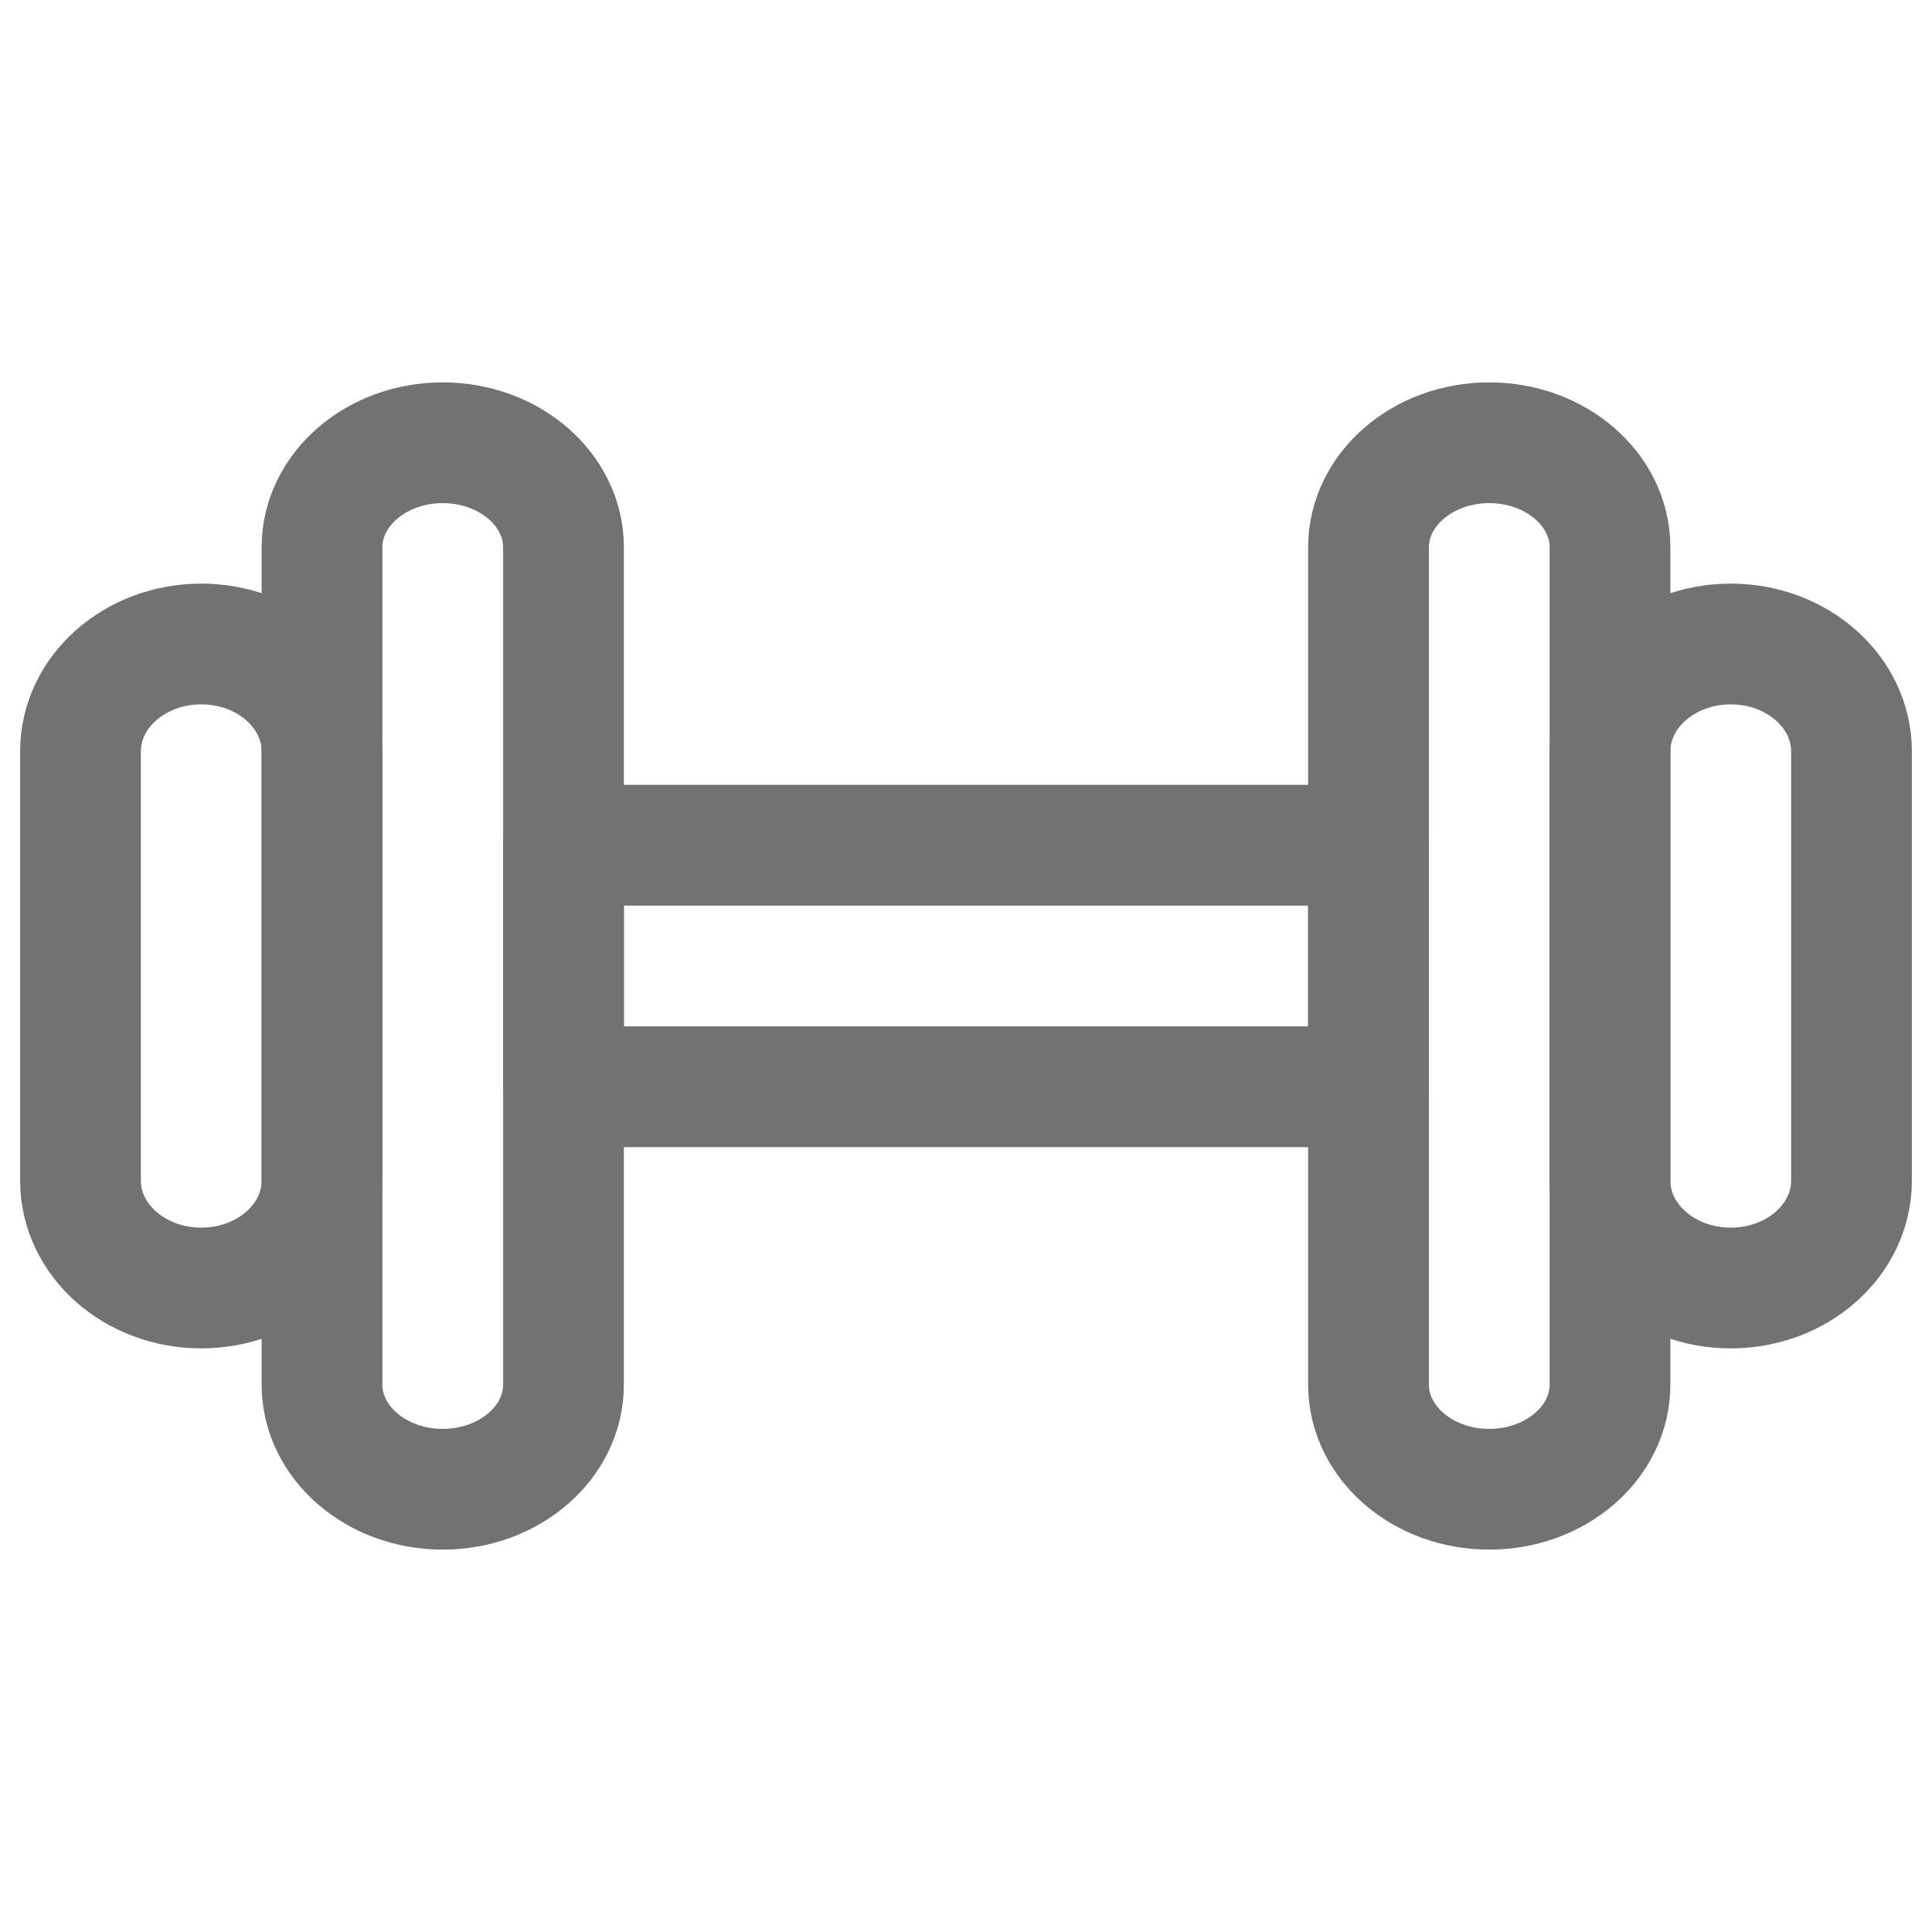
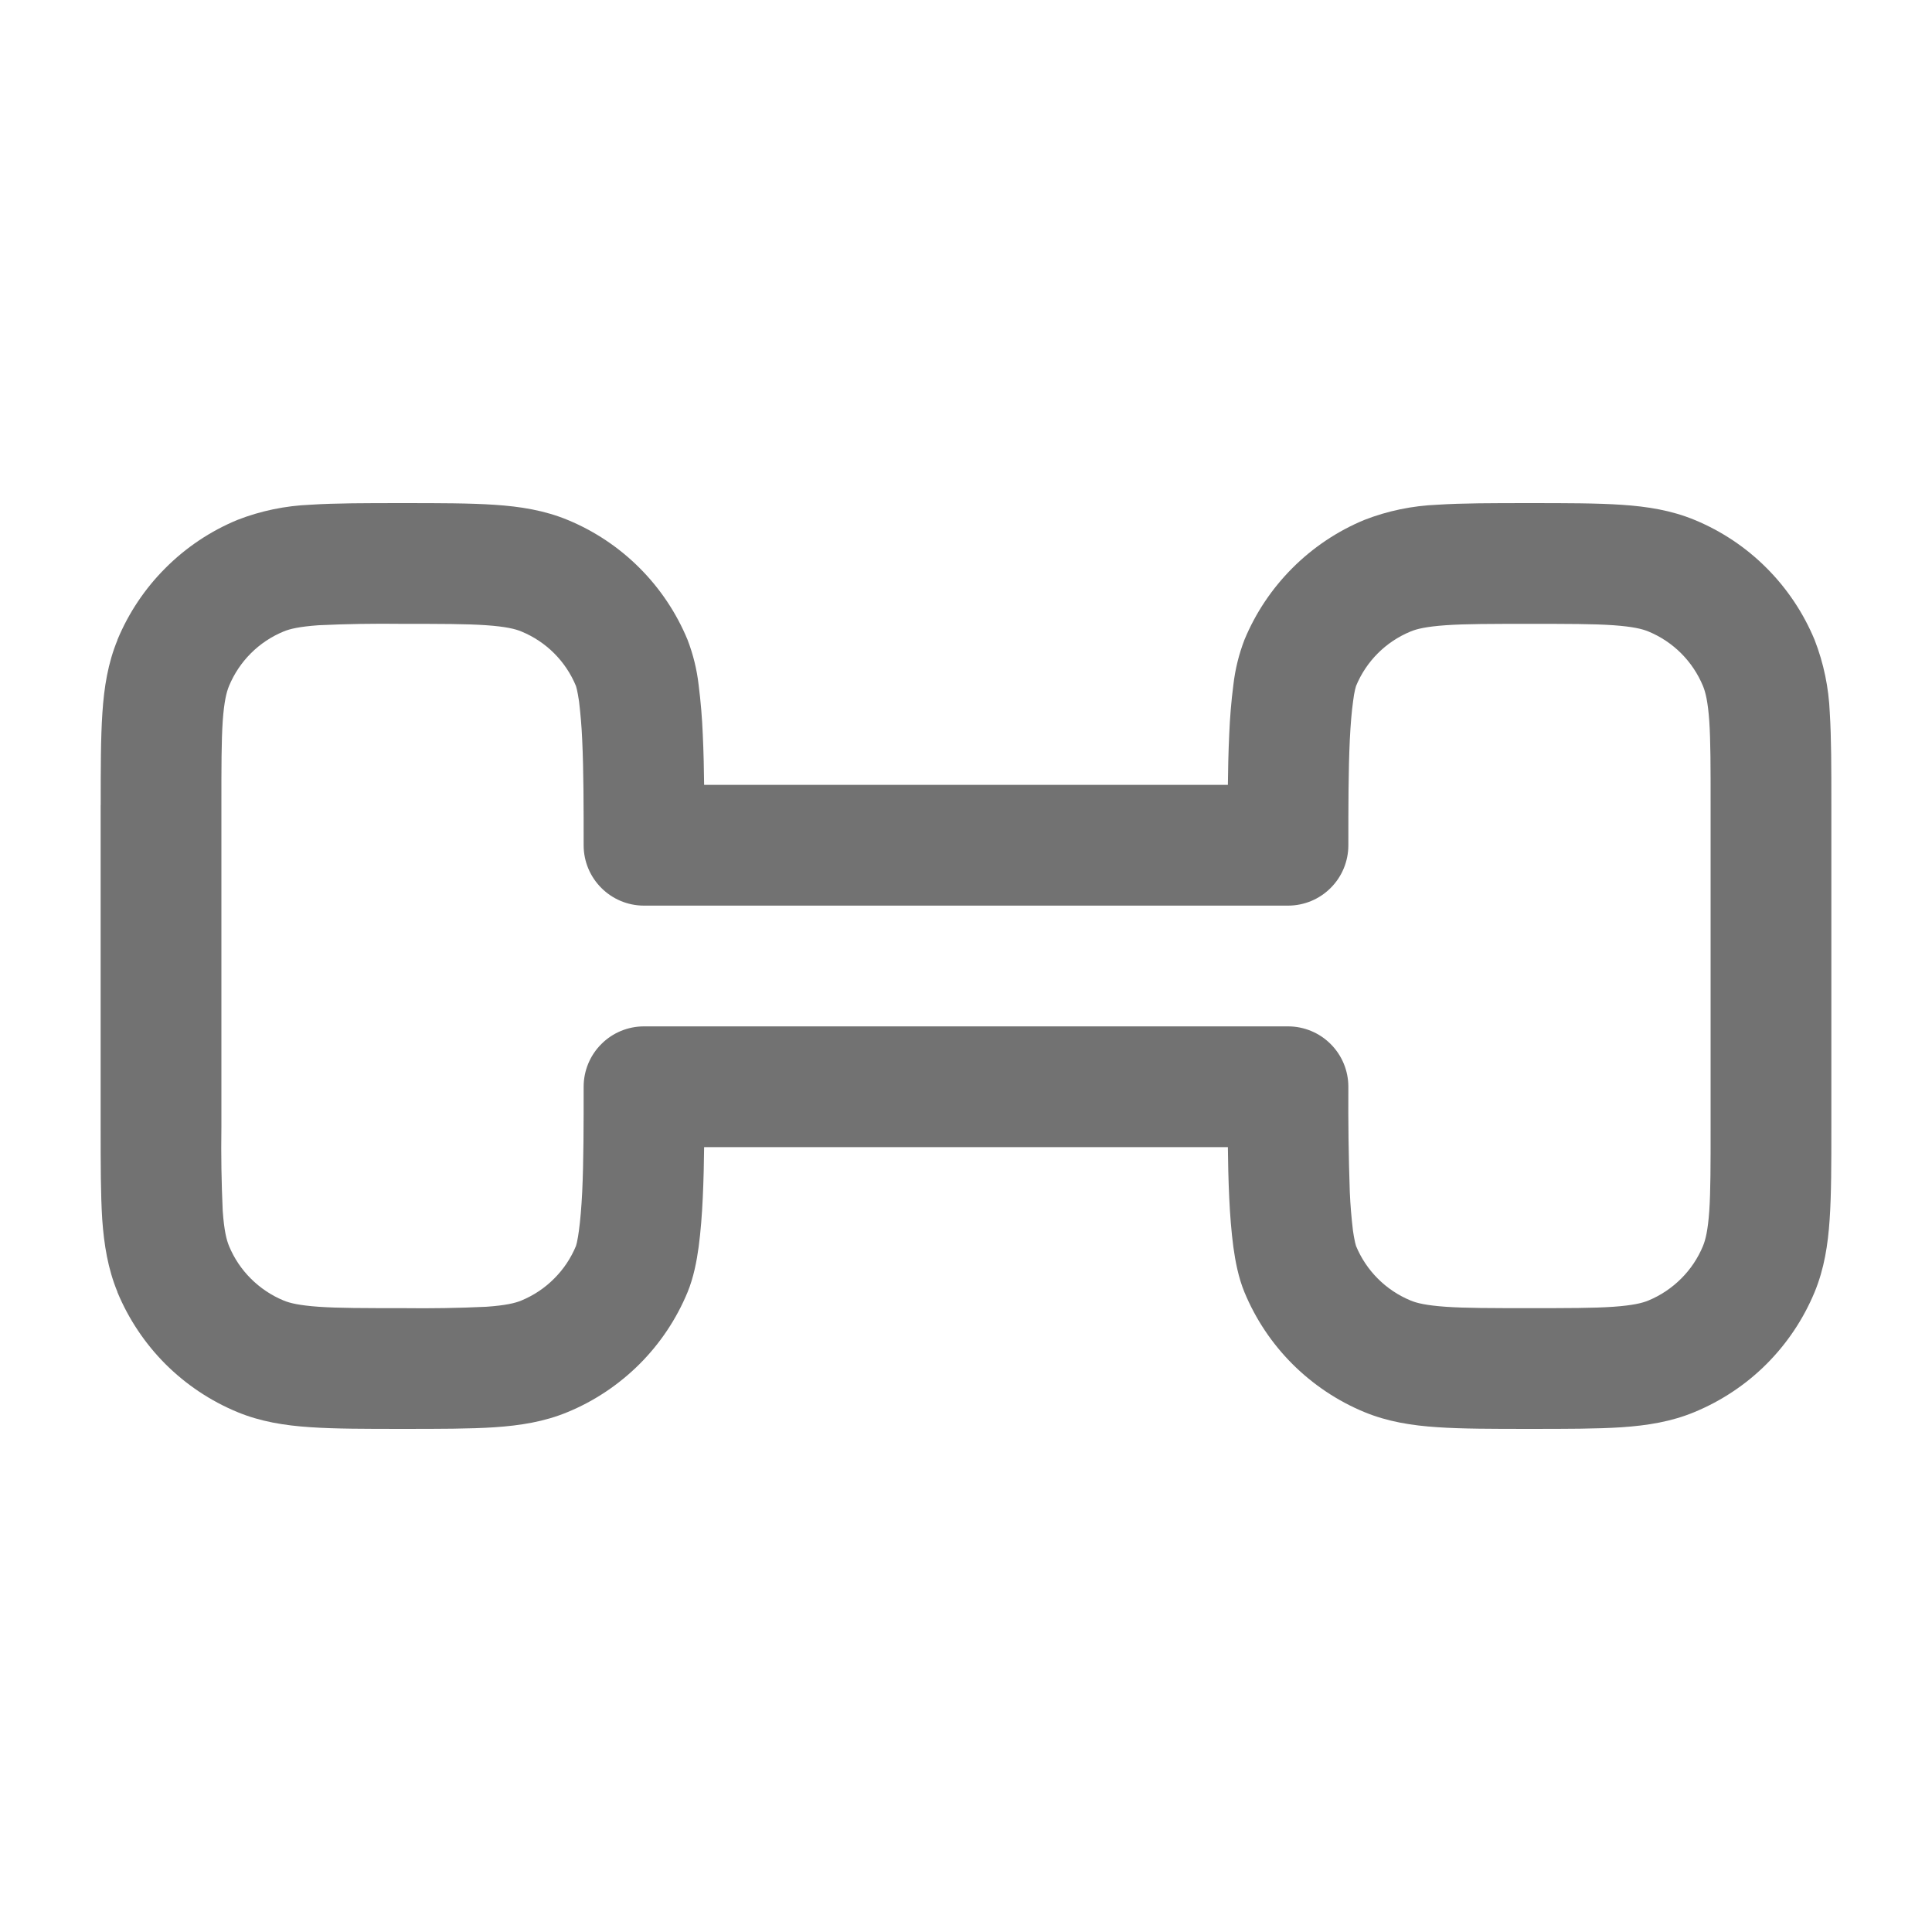
- <svg xmlns="http://www.w3.org/2000/svg" width="24" height="24" viewBox="0 0 24 24" fill="none">
-   <path d="M7 6.8C7 6.082 6.328 5.5 5.5 5.5C4.672 5.5 4 6.082 4 6.8V17.2C4 17.918 4.672 18.5 5.5 18.5C6.328 18.5 7 17.918 7 17.2V6.8Z" stroke="#727272" stroke-width="1.5" stroke-linejoin="round" />
-   <path d="M20 6.8C20 6.082 19.328 5.5 18.5 5.5C17.672 5.5 17 6.082 17 6.8V17.2C17 17.918 17.672 18.5 18.5 18.5C19.328 18.5 20 17.918 20 17.2V6.8Z" stroke="#727272" stroke-width="1.5" stroke-linejoin="round" />
-   <path d="M4 9.333C4 8.597 3.328 8 2.5 8C1.672 8 1 8.597 1 9.333V14.667C1 15.403 1.672 16 2.5 16C3.328 16 4 15.403 4 14.667V9.333Z" stroke="#727272" stroke-width="1.5" stroke-linejoin="round" />
-   <path d="M23 9.333C23 8.597 22.328 8 21.5 8C20.672 8 20 8.597 20 9.333V14.667C20 15.403 20.672 16 21.5 16C22.328 16 23 15.403 23 14.667V9.333Z" stroke="#727272" stroke-width="1.5" stroke-linejoin="round" />
-   <path d="M17 13.5H7V10.5H17V13.5Z" stroke="#727272" stroke-width="1.5" stroke-linejoin="round" />
+ <svg xmlns="http://www.w3.org/2000/svg" width="32" height="32" viewBox="0 0 32 32" fill="none">
+   <path d="M21.333 18H22.333C22.333 17.735 22.228 17.48 22.04 17.293C21.853 17.105 21.599 17 21.333 17V18ZM21.333 14V15C21.599 15 21.853 14.895 22.04 14.707C22.228 14.52 22.333 14.265 22.333 14H21.333ZM10.667 18V17C10.401 17 10.147 17.105 9.96 17.293C9.772 17.48 9.667 17.735 9.667 18H10.667ZM10.667 14H9.667C9.667 14.552 10.115 15 10.667 15V14ZM28.333 13.333V18.667H30.333V13.333H28.333ZM25.333 21.667C24.699 21.667 24.272 21.667 23.943 21.644C23.621 21.621 23.465 21.583 23.363 21.54L22.597 23.388C22.984 23.548 23.384 23.611 23.807 23.639C24.22 23.667 24.727 23.667 25.333 23.667V21.667ZM20.333 18C20.333 18.615 20.333 19.272 20.36 19.84C20.373 20.124 20.395 20.401 20.428 20.652C20.46 20.887 20.512 21.161 20.612 21.403L22.46 20.637L22.444 20.577C22.43 20.512 22.418 20.447 22.409 20.381C22.384 20.17 22.366 19.958 22.357 19.745C22.337 19.164 22.329 18.582 22.333 18H20.333ZM23.363 21.54C23.16 21.456 22.976 21.333 22.821 21.178C22.667 21.024 22.544 20.84 22.46 20.637L20.612 21.403C20.796 21.848 21.066 22.252 21.407 22.593C21.748 22.933 22.152 23.204 22.597 23.388L23.363 21.54ZM28.333 18.667C28.333 19.301 28.333 19.728 28.311 20.057C28.288 20.379 28.249 20.535 28.207 20.637L30.055 21.403C30.215 21.016 30.277 20.616 30.305 20.193C30.333 19.78 30.333 19.273 30.333 18.667H28.333ZM25.333 23.667C25.941 23.667 26.447 23.667 26.86 23.64C27.283 23.611 27.683 23.548 28.069 23.387L27.304 21.54C27.201 21.583 27.045 21.621 26.724 21.644C26.395 21.667 25.968 21.667 25.333 21.667V23.667ZM28.207 20.637C28.123 20.84 28 21.024 27.845 21.178C27.69 21.333 27.506 21.456 27.304 21.54L28.069 23.387C28.514 23.202 28.919 22.933 29.259 22.593C29.6 22.252 29.87 21.848 30.055 21.403L28.207 20.637ZM25.333 10.333C25.968 10.333 26.395 10.333 26.724 10.356C27.045 10.379 27.201 10.417 27.304 10.46L28.069 8.612C27.683 8.452 27.283 8.389 26.86 8.361C26.447 8.333 25.94 8.333 25.333 8.333V10.333ZM30.333 13.333C30.333 12.725 30.333 12.22 30.307 11.807C30.29 11.392 30.206 10.984 30.055 10.597L28.207 11.363C28.249 11.465 28.288 11.621 28.311 11.943C28.333 12.272 28.333 12.699 28.333 13.333H30.333ZM27.304 10.46C27.713 10.629 28.037 10.953 28.207 11.363L30.055 10.597C29.87 10.152 29.6 9.748 29.259 9.407C28.919 9.066 28.514 8.796 28.069 8.612L27.304 10.46ZM25.333 8.333C24.725 8.333 24.22 8.333 23.807 8.36C23.392 8.377 22.983 8.461 22.597 8.612L23.363 10.46C23.465 10.417 23.621 10.379 23.943 10.356C24.272 10.333 24.699 10.333 25.333 10.333V8.333ZM22.333 14C22.333 13.373 22.333 12.765 22.357 12.255C22.37 12 22.387 11.788 22.411 11.619C22.421 11.536 22.432 11.471 22.444 11.423L22.46 11.363L20.612 10.597C20.519 10.839 20.457 11.091 20.428 11.348C20.393 11.618 20.371 11.889 20.36 12.161C20.333 12.728 20.333 13.385 20.333 14H22.333ZM22.597 8.612C22.152 8.796 21.748 9.067 21.407 9.408C21.067 9.748 20.796 10.152 20.612 10.597L22.46 11.363C22.629 10.953 22.953 10.629 23.363 10.46L22.597 8.612ZM3.667 18.667V13.333H1.667V18.667H3.667ZM6.667 21.667C6.032 21.667 5.605 21.667 5.276 21.644C4.955 21.621 4.799 21.583 4.696 21.54L3.931 23.388C4.317 23.548 4.717 23.611 5.14 23.639C5.553 23.667 6.06 23.667 6.667 23.667V21.667ZM1.667 18.667C1.667 19.275 1.667 19.78 1.693 20.193C1.723 20.617 1.787 21.016 1.947 21.403L3.793 20.637C3.751 20.535 3.712 20.379 3.689 20.057C3.668 19.594 3.66 19.13 3.667 18.667H1.667ZM4.696 21.54C4.494 21.456 4.31 21.333 4.155 21.178C4 21.024 3.877 20.84 3.793 20.637L1.945 21.403C2.13 21.848 2.4 22.252 2.74 22.593C3.081 22.933 3.486 23.204 3.931 23.388L4.696 21.54ZM9.667 18C9.667 18.627 9.667 19.235 9.643 19.745C9.63 20 9.612 20.212 9.589 20.381C9.581 20.447 9.569 20.512 9.556 20.577L9.54 20.637L11.388 21.403C11.488 21.161 11.54 20.887 11.572 20.652C11.605 20.401 11.627 20.124 11.64 19.839C11.667 19.272 11.667 18.615 11.667 18H9.667ZM6.667 23.667C7.275 23.667 7.78 23.667 8.193 23.64C8.616 23.611 9.016 23.549 9.403 23.388L8.637 21.54C8.535 21.583 8.379 21.621 8.057 21.644C7.594 21.666 7.13 21.673 6.667 21.667V23.667ZM9.54 20.637C9.456 20.84 9.333 21.024 9.178 21.178C9.024 21.333 8.84 21.456 8.637 21.54L9.403 23.388C9.848 23.204 10.252 22.933 10.593 22.593C10.934 22.252 11.204 21.848 11.388 21.403L9.54 20.637ZM6.667 10.333C7.301 10.333 7.728 10.333 8.057 10.356C8.379 10.379 8.535 10.417 8.637 10.46L9.403 8.612C9.016 8.452 8.616 8.389 8.193 8.361C7.78 8.333 7.273 8.333 6.667 8.333V10.333ZM11.667 14C11.667 13.385 11.667 12.728 11.64 12.16C11.629 11.889 11.606 11.617 11.572 11.348C11.543 11.091 11.481 10.839 11.388 10.597L9.54 11.363L9.556 11.423C9.567 11.47 9.578 11.535 9.591 11.619C9.616 11.83 9.634 12.042 9.643 12.255C9.667 12.765 9.667 13.372 9.667 14H11.667ZM8.637 10.46C9.047 10.629 9.371 10.953 9.54 11.363L11.388 10.597C11.204 10.152 10.934 9.748 10.593 9.407C10.252 9.066 9.848 8.796 9.403 8.612L8.637 10.46ZM6.667 8.333C6.059 8.333 5.553 8.333 5.14 8.36C4.726 8.377 4.317 8.461 3.931 8.612L4.696 10.46C4.799 10.417 4.955 10.379 5.276 10.356C5.739 10.334 6.203 10.327 6.667 10.333V8.333ZM3.667 13.333C3.667 12.699 3.667 12.272 3.689 11.943C3.712 11.621 3.751 11.465 3.793 11.363L1.947 10.597C1.787 10.984 1.724 11.384 1.696 11.807C1.668 12.22 1.668 12.727 1.668 13.333H3.667ZM3.931 8.612C3.486 8.796 3.081 9.067 2.741 9.408C2.4 9.748 2.13 10.152 1.945 10.597L3.793 11.363C3.963 10.953 4.287 10.629 4.696 10.46L3.931 8.612ZM10.667 15H21.333V13H10.667V15ZM21.333 17H10.667V19H21.333V17Z" fill="#727272" />
</svg>
